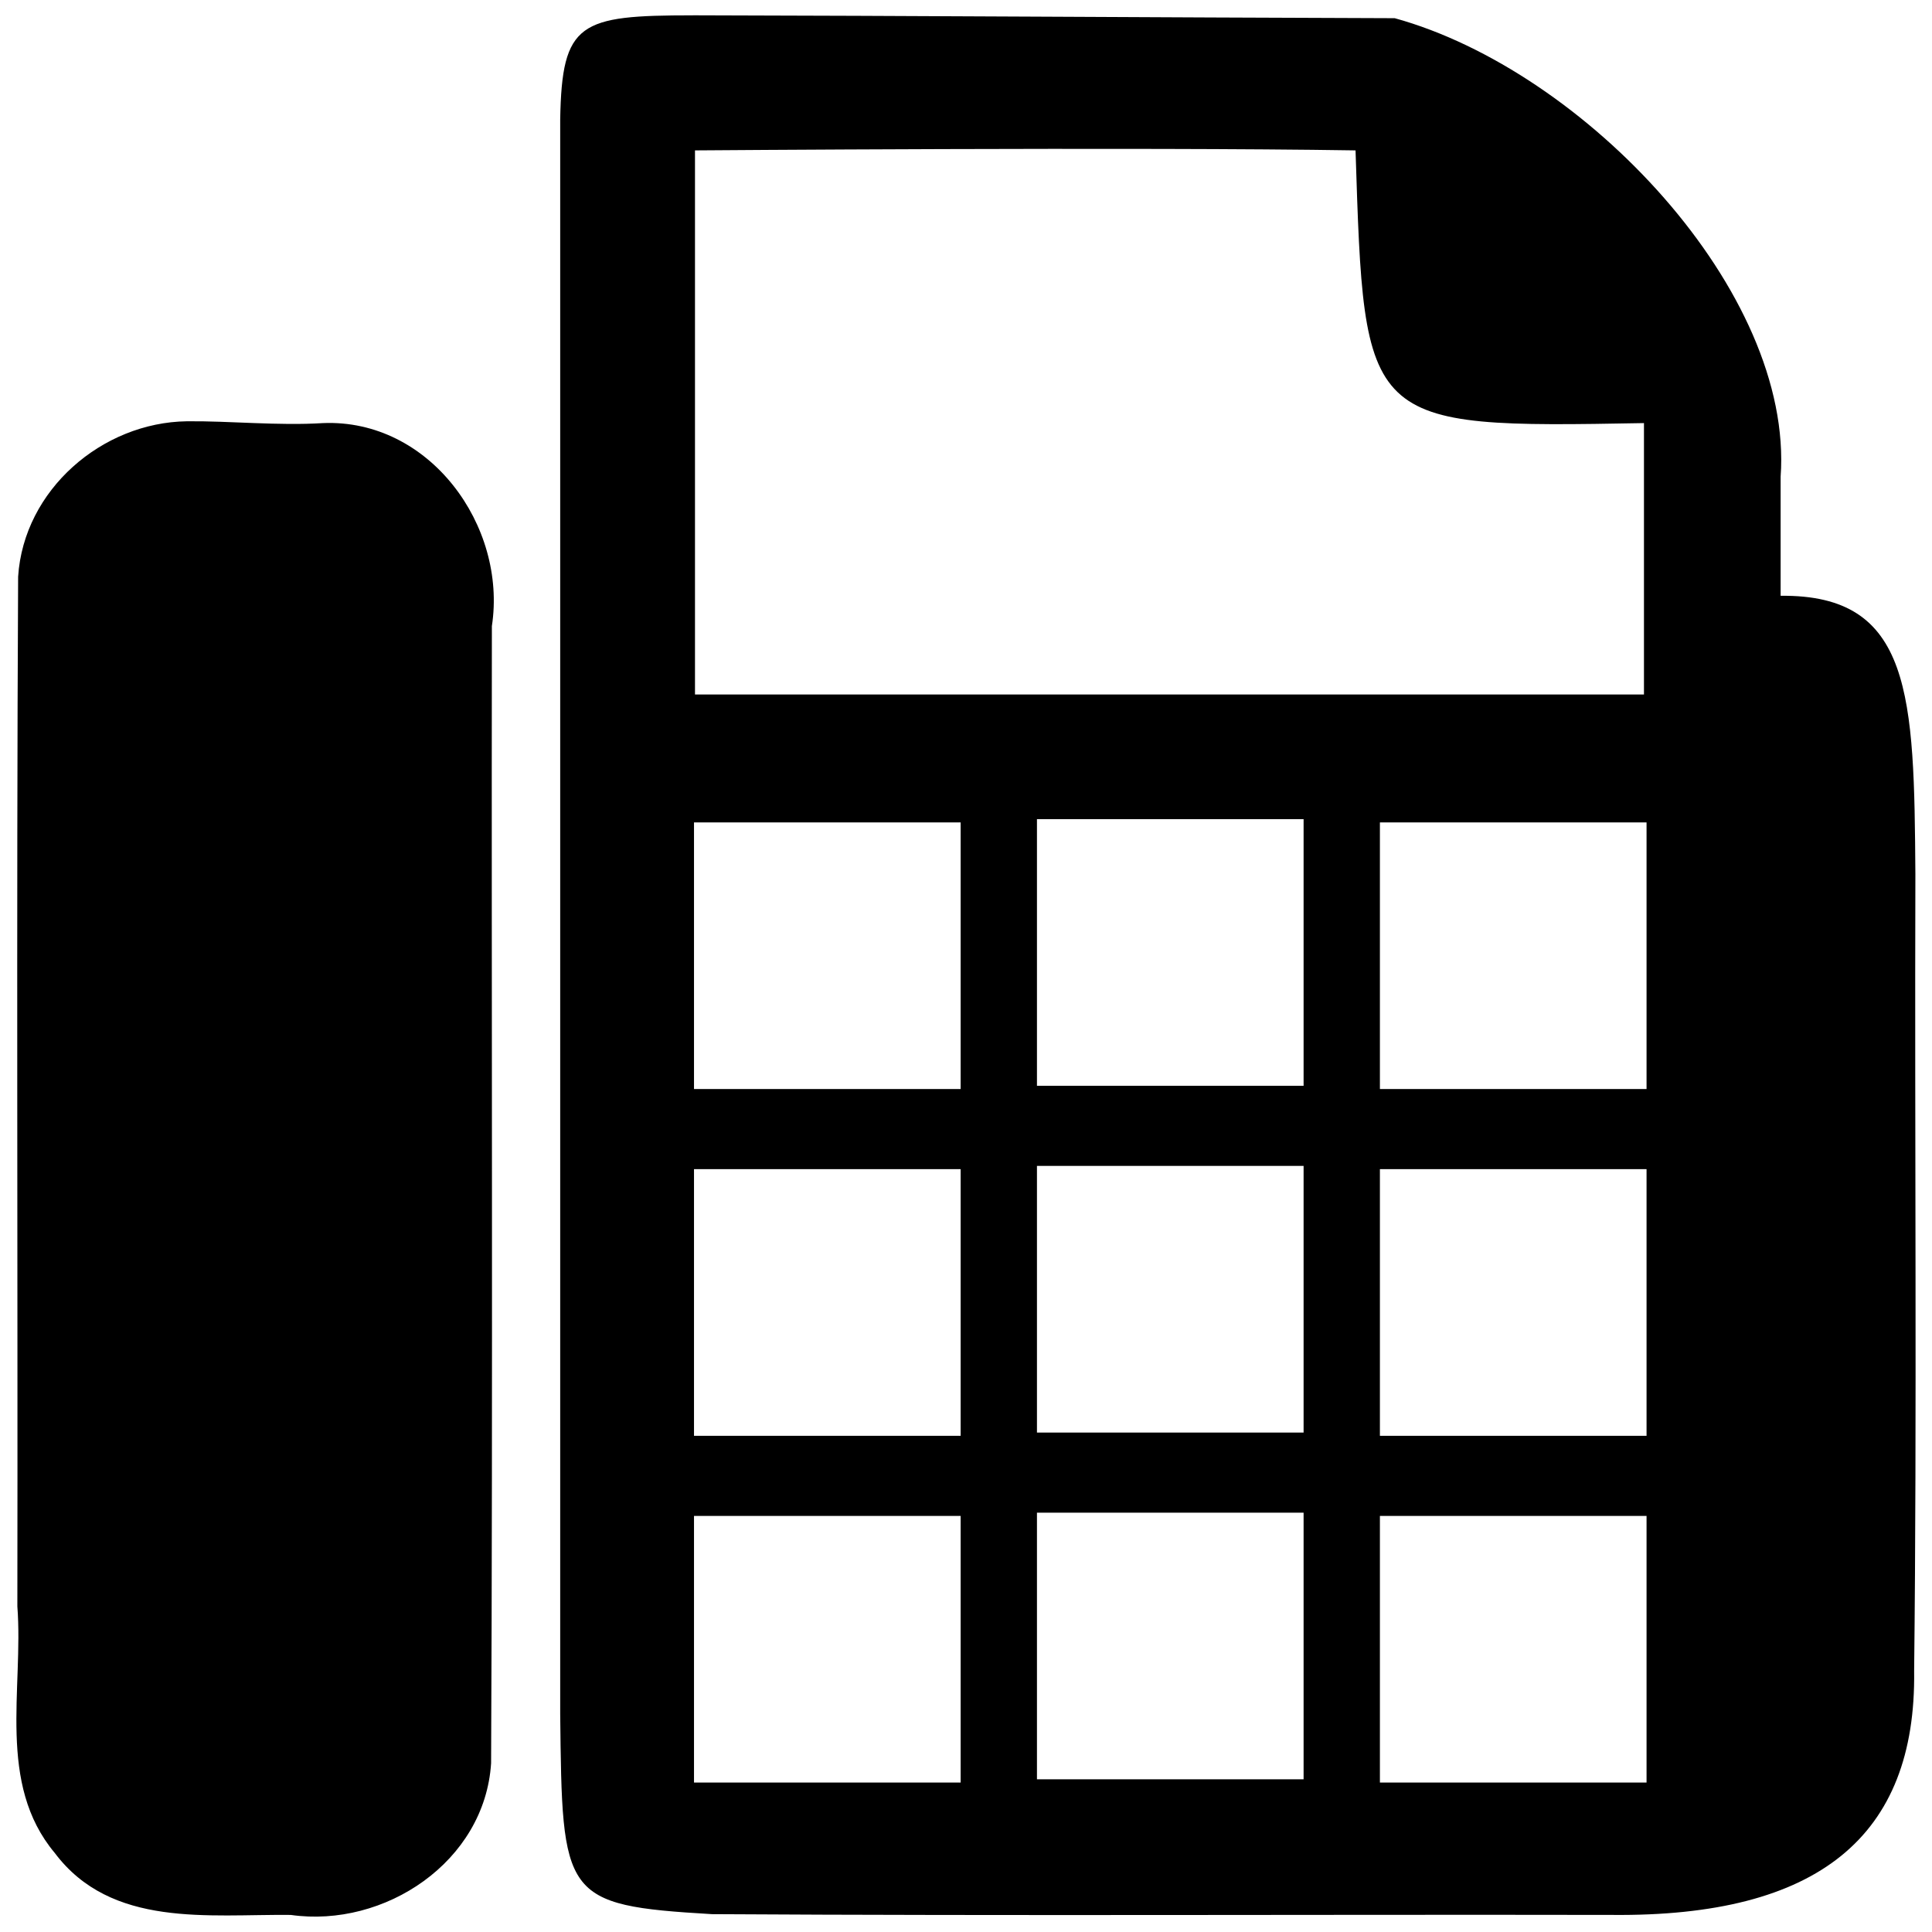
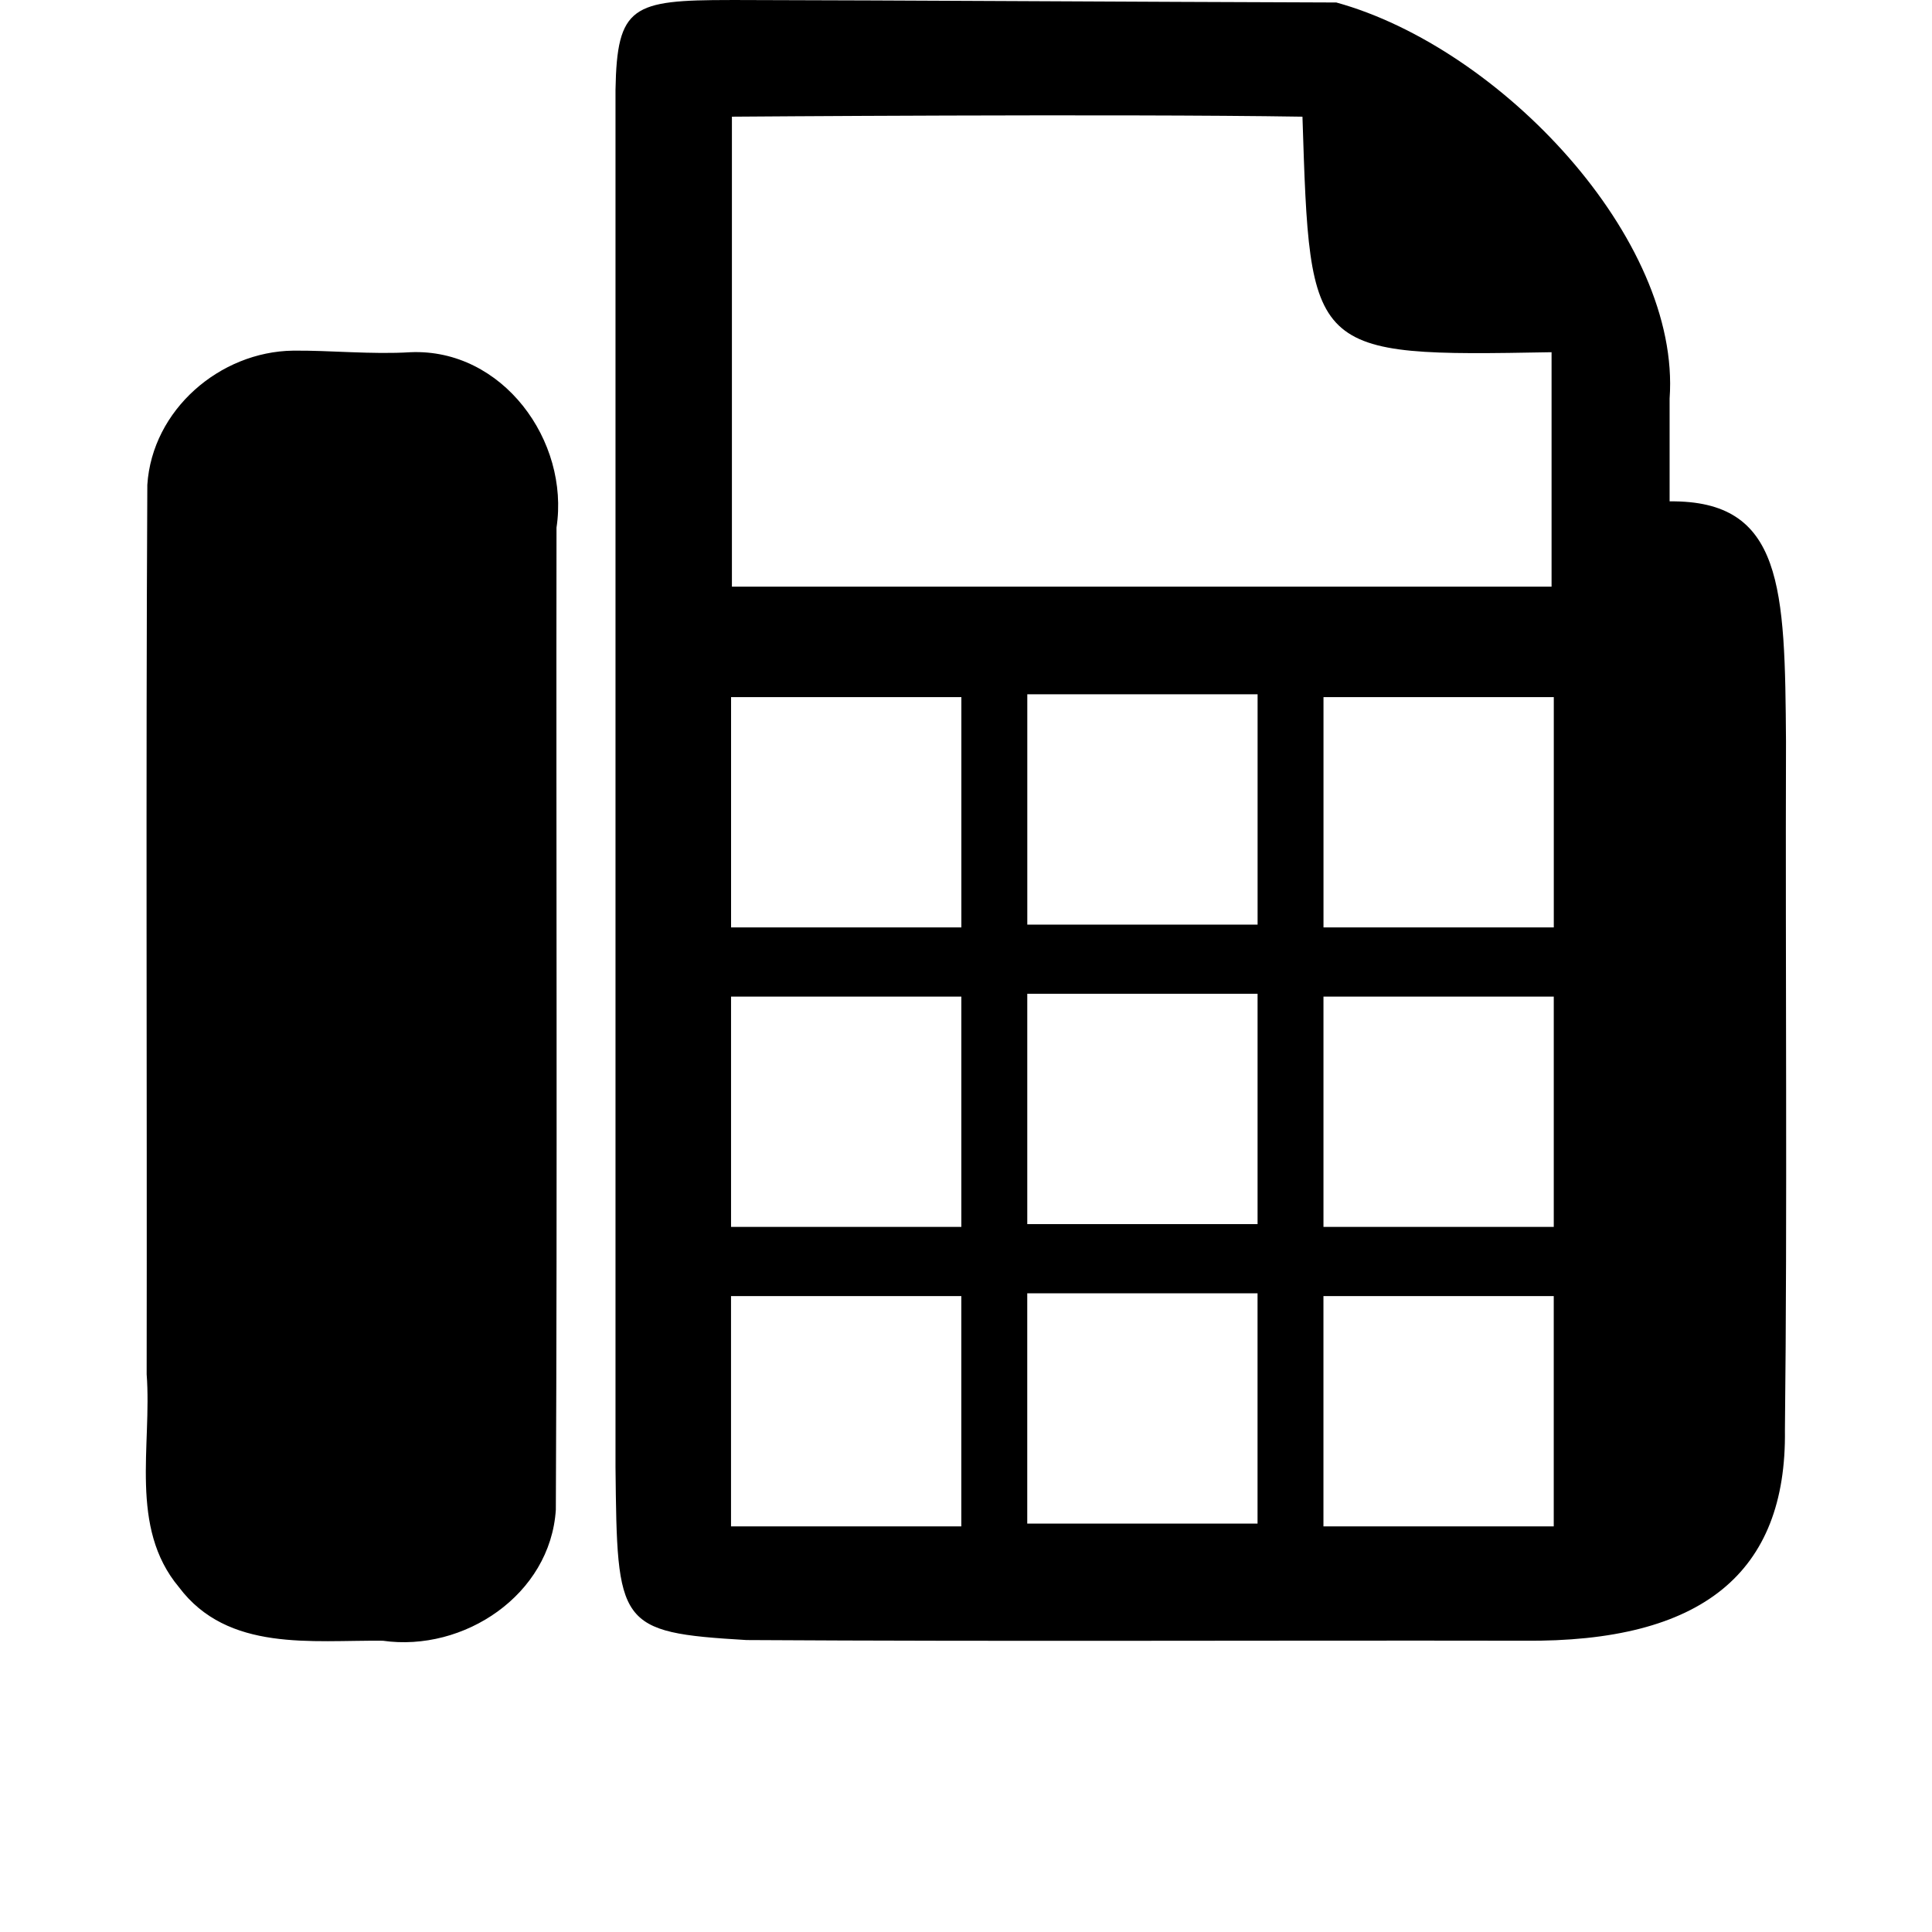
- <svg xmlns="http://www.w3.org/2000/svg" width="211.67mm" height="211.67mm" version="1.1" viewBox="0 0 211.67 211.67">
-   <g transform="translate(13.712 -75.83)">
-     <path d="m62.191 77.51c-12.405 3e-3 -14.339 0.729-14.528 11.402v174.68c0.216 20.094 0.217 20.984 16.62 21.952 32.859 0.197 65.727 0.028 98.589 0.084 22.641 0.227 33.371-8.605 33.129-26.724 0.316-27.974 0.047-58.207 0.136-87.308-0.138-19.529-0.343-30.656-14.764-30.491v-13.042c1.463-20.238-21.44-44.493-42.279-50.24-27.09-0.085-53.51-0.269-76.904-0.316zm72.61 14.797c0.971 30.228 0.778 30.438 31.6 29.877v29.737h-103.97v-59.614s48.54-0.381 72.374 0zm-128.05 29.679c-9.261 0.127-17.861 7.496-18.477 17.023-0.197 37.604-0.028 75.216-0.084 112.82 0.684 9.06-2.268 19.408 4.094 27.006 6.195 8.254 16.859 6.7 25.857 6.794 10.285 1.465 21.264-5.823 21.952-16.62 0.197-41.524 0.029-83.056 0.085-124.58 1.681-11.016-6.855-22.731-18.507-22.245-4.891 0.309-10.243-0.249-14.918-0.199zm93.146 43.591h29.213v29.213h-29.213zm-37.574 0.356h29.213v29.213h-29.213zm75.148 0h29.213v29.213h-29.213zm-37.574 37.635h29.213v29.213h-29.213zm-37.574 0.356h29.213v29.213h-29.213zm75.148 0h29.213v29.213h-29.213zm-37.574 37.635h29.213v29.213h-29.213zm-37.574 0.356h29.213v29.213h-29.213zm75.148 0h29.213v29.213h-29.213z" stroke-width=".265" />
-   </g>
+ <svg xmlns="http://www.w3.org/2000/svg" width="800" height="800" version="1.1" viewBox="0 0 800 800">
+   <path d="m302.29 0.01c-40.495 0.01-46.808 2.379-47.425 37.22v570.22c0.706 65.594 0.709 68.5 54.254 71.66 107.26 0.642 214.56 0.092 321.83 0.275 73.909 0.741 108.94-28.09 108.15-87.237 1.032-91.318 0.154-190.01 0.445-285.01-0.451-63.75-1.12-100.07-48.195-99.534v-42.574c4.774-66.065-69.988-145.24-138.01-164-88.432-0.278-174.68-0.878-251.04-1.032zm237.03 48.303c3.169 98.676 2.539 99.361 103.15 97.53v97.073h-339.4v-194.6s158.45-1.244 236.26 0zm-418 96.884c-30.231 0.415-58.305 24.468-60.316 55.57-0.642 122.75-0.092 245.53-0.275 368.29 2.234 29.577-7.403 63.355 13.364 88.158 20.224 26.945 55.034 21.871 84.407 22.178 33.574 4.783 69.414-19.008 71.66-54.254 0.642-135.55 0.094-271.13 0.277-406.68 5.487-35.96-22.378-74.203-60.414-72.616-15.966 1.01-33.437-0.811-48.698-0.649zm304.06 142.3h95.362v95.362h-95.362zm-122.66 1.162h95.362v95.362h-95.362zm245.31 0h95.362v95.362h-95.362zm-122.66 122.85h95.362v95.362h-95.362zm-122.66 1.162h95.362v95.362h-95.362zm245.31 0h95.362v95.362h-95.362zm-122.66 122.85h95.362v95.362h-95.362zm-122.66 1.162h95.362v95.362h-95.362zm245.31 0h95.362v95.362h-95.362z" stroke-width=".864" />
</svg>
